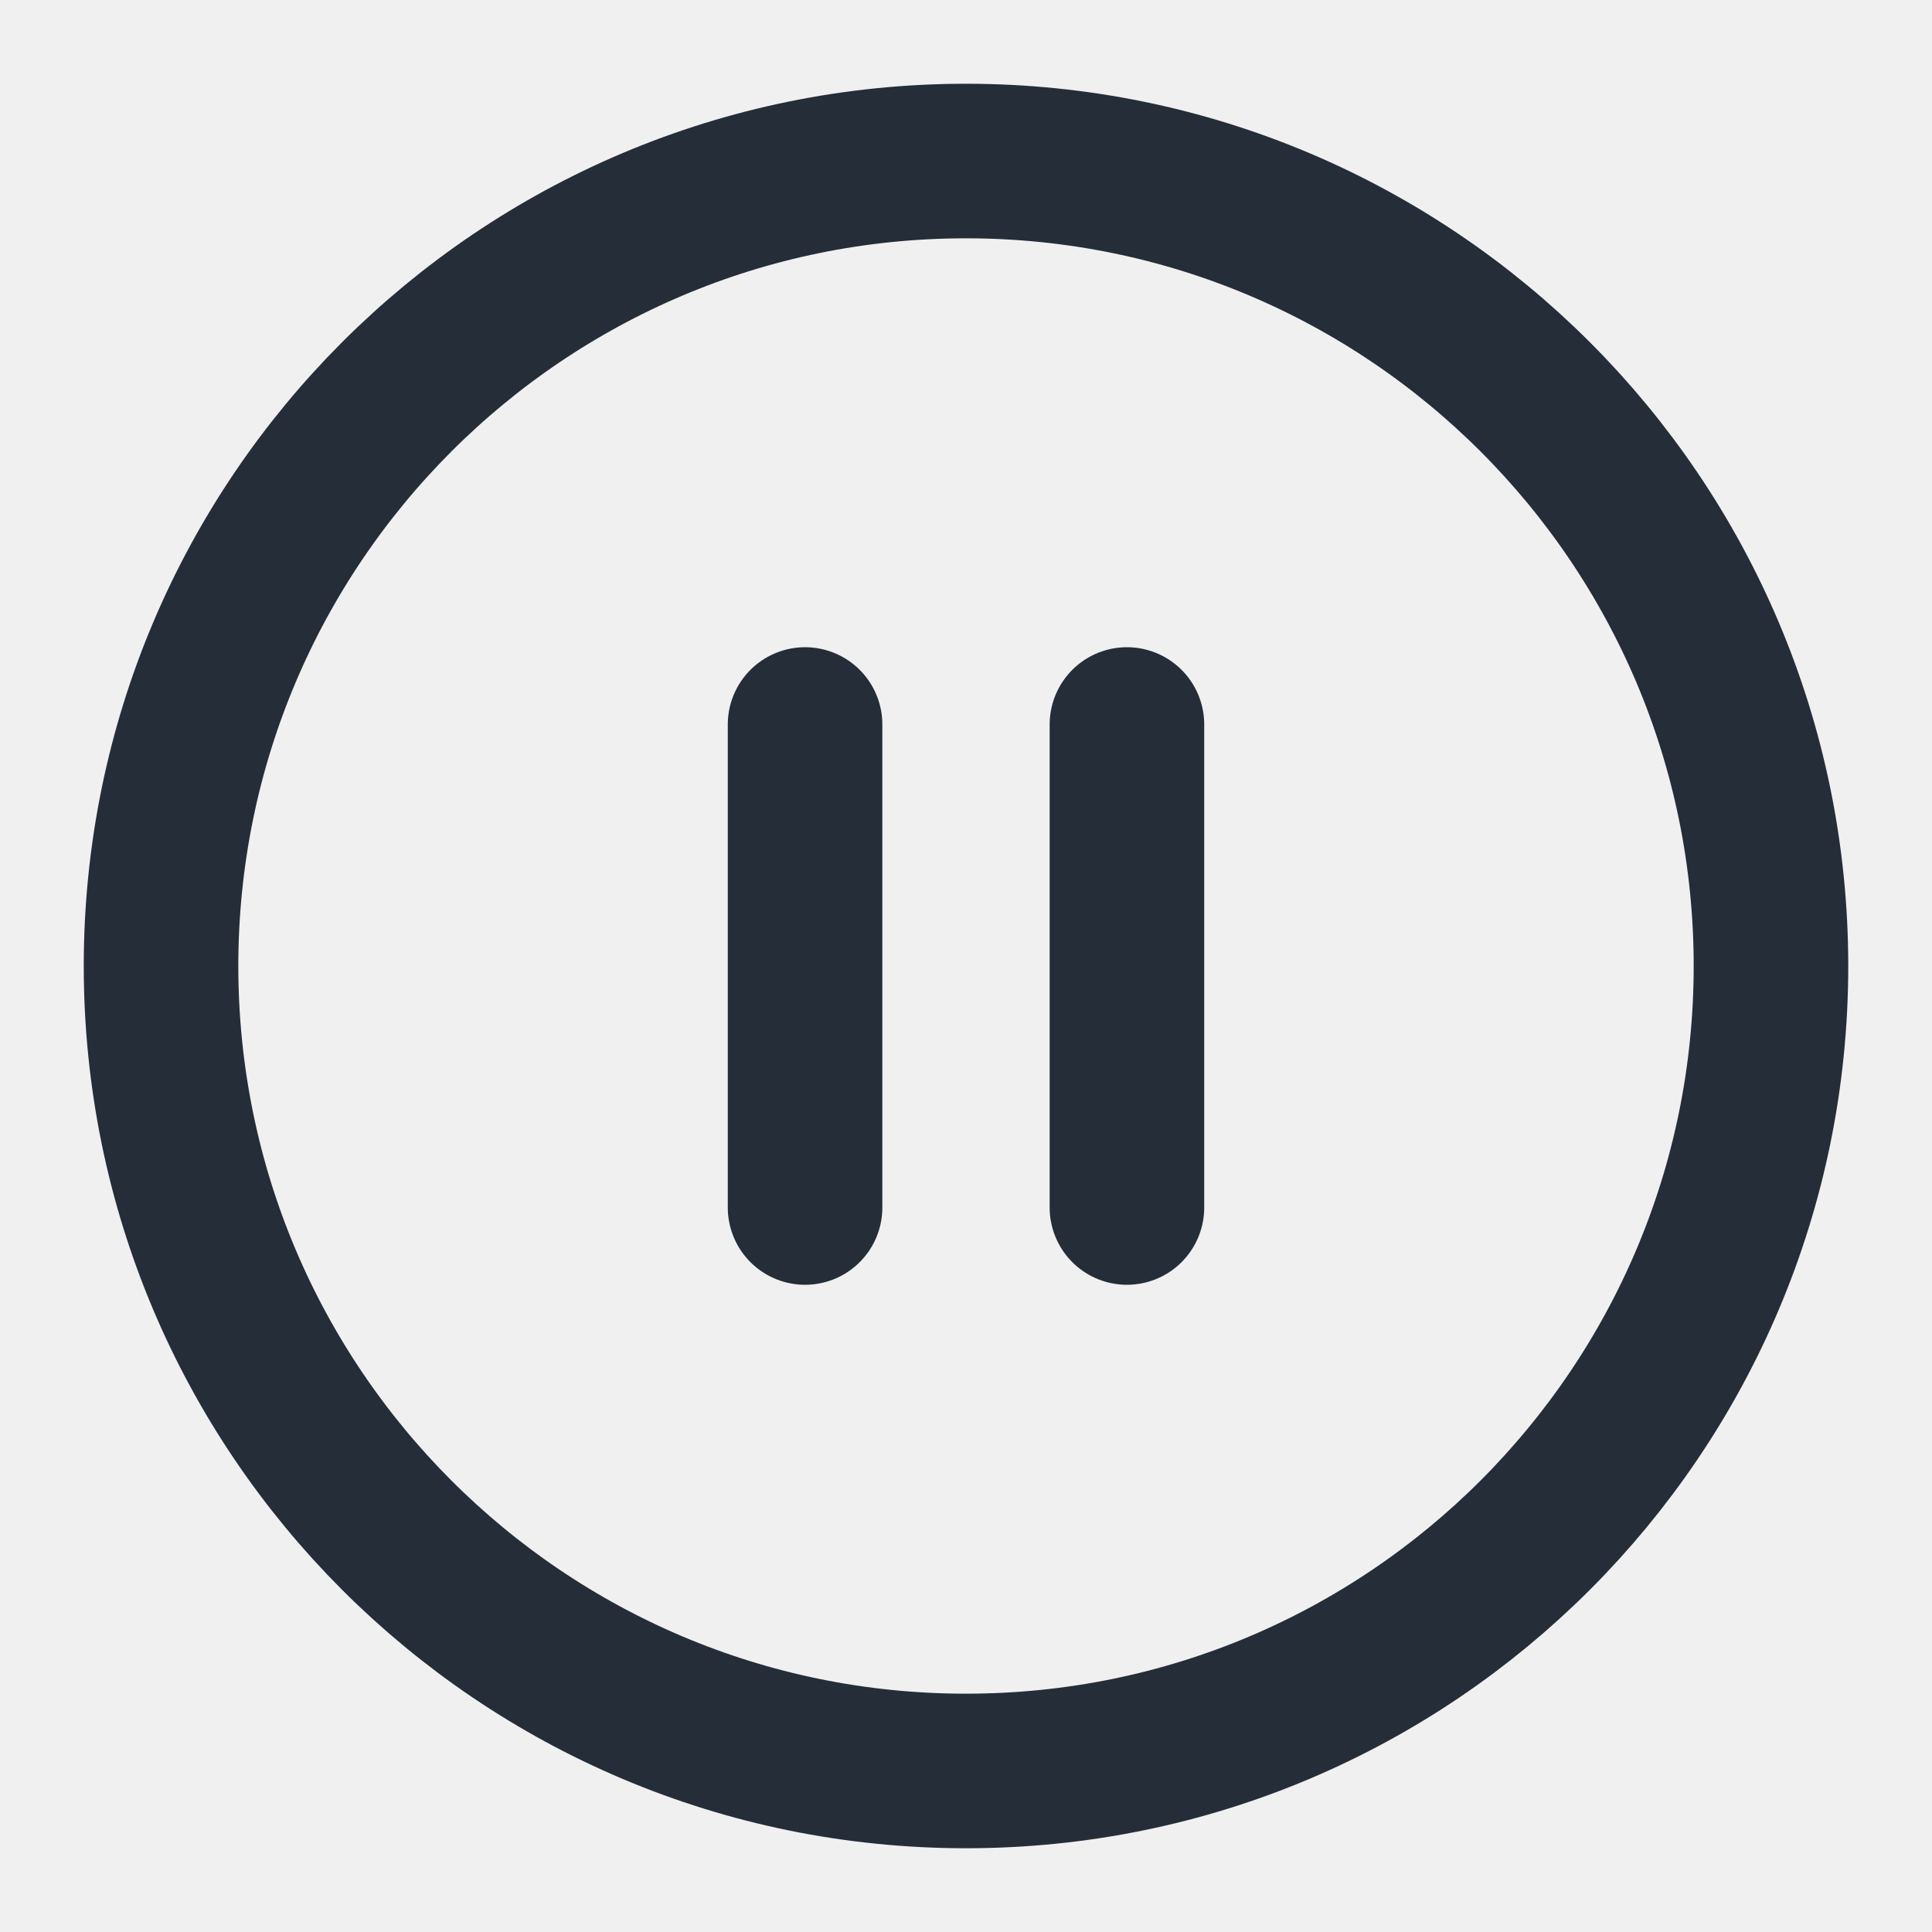
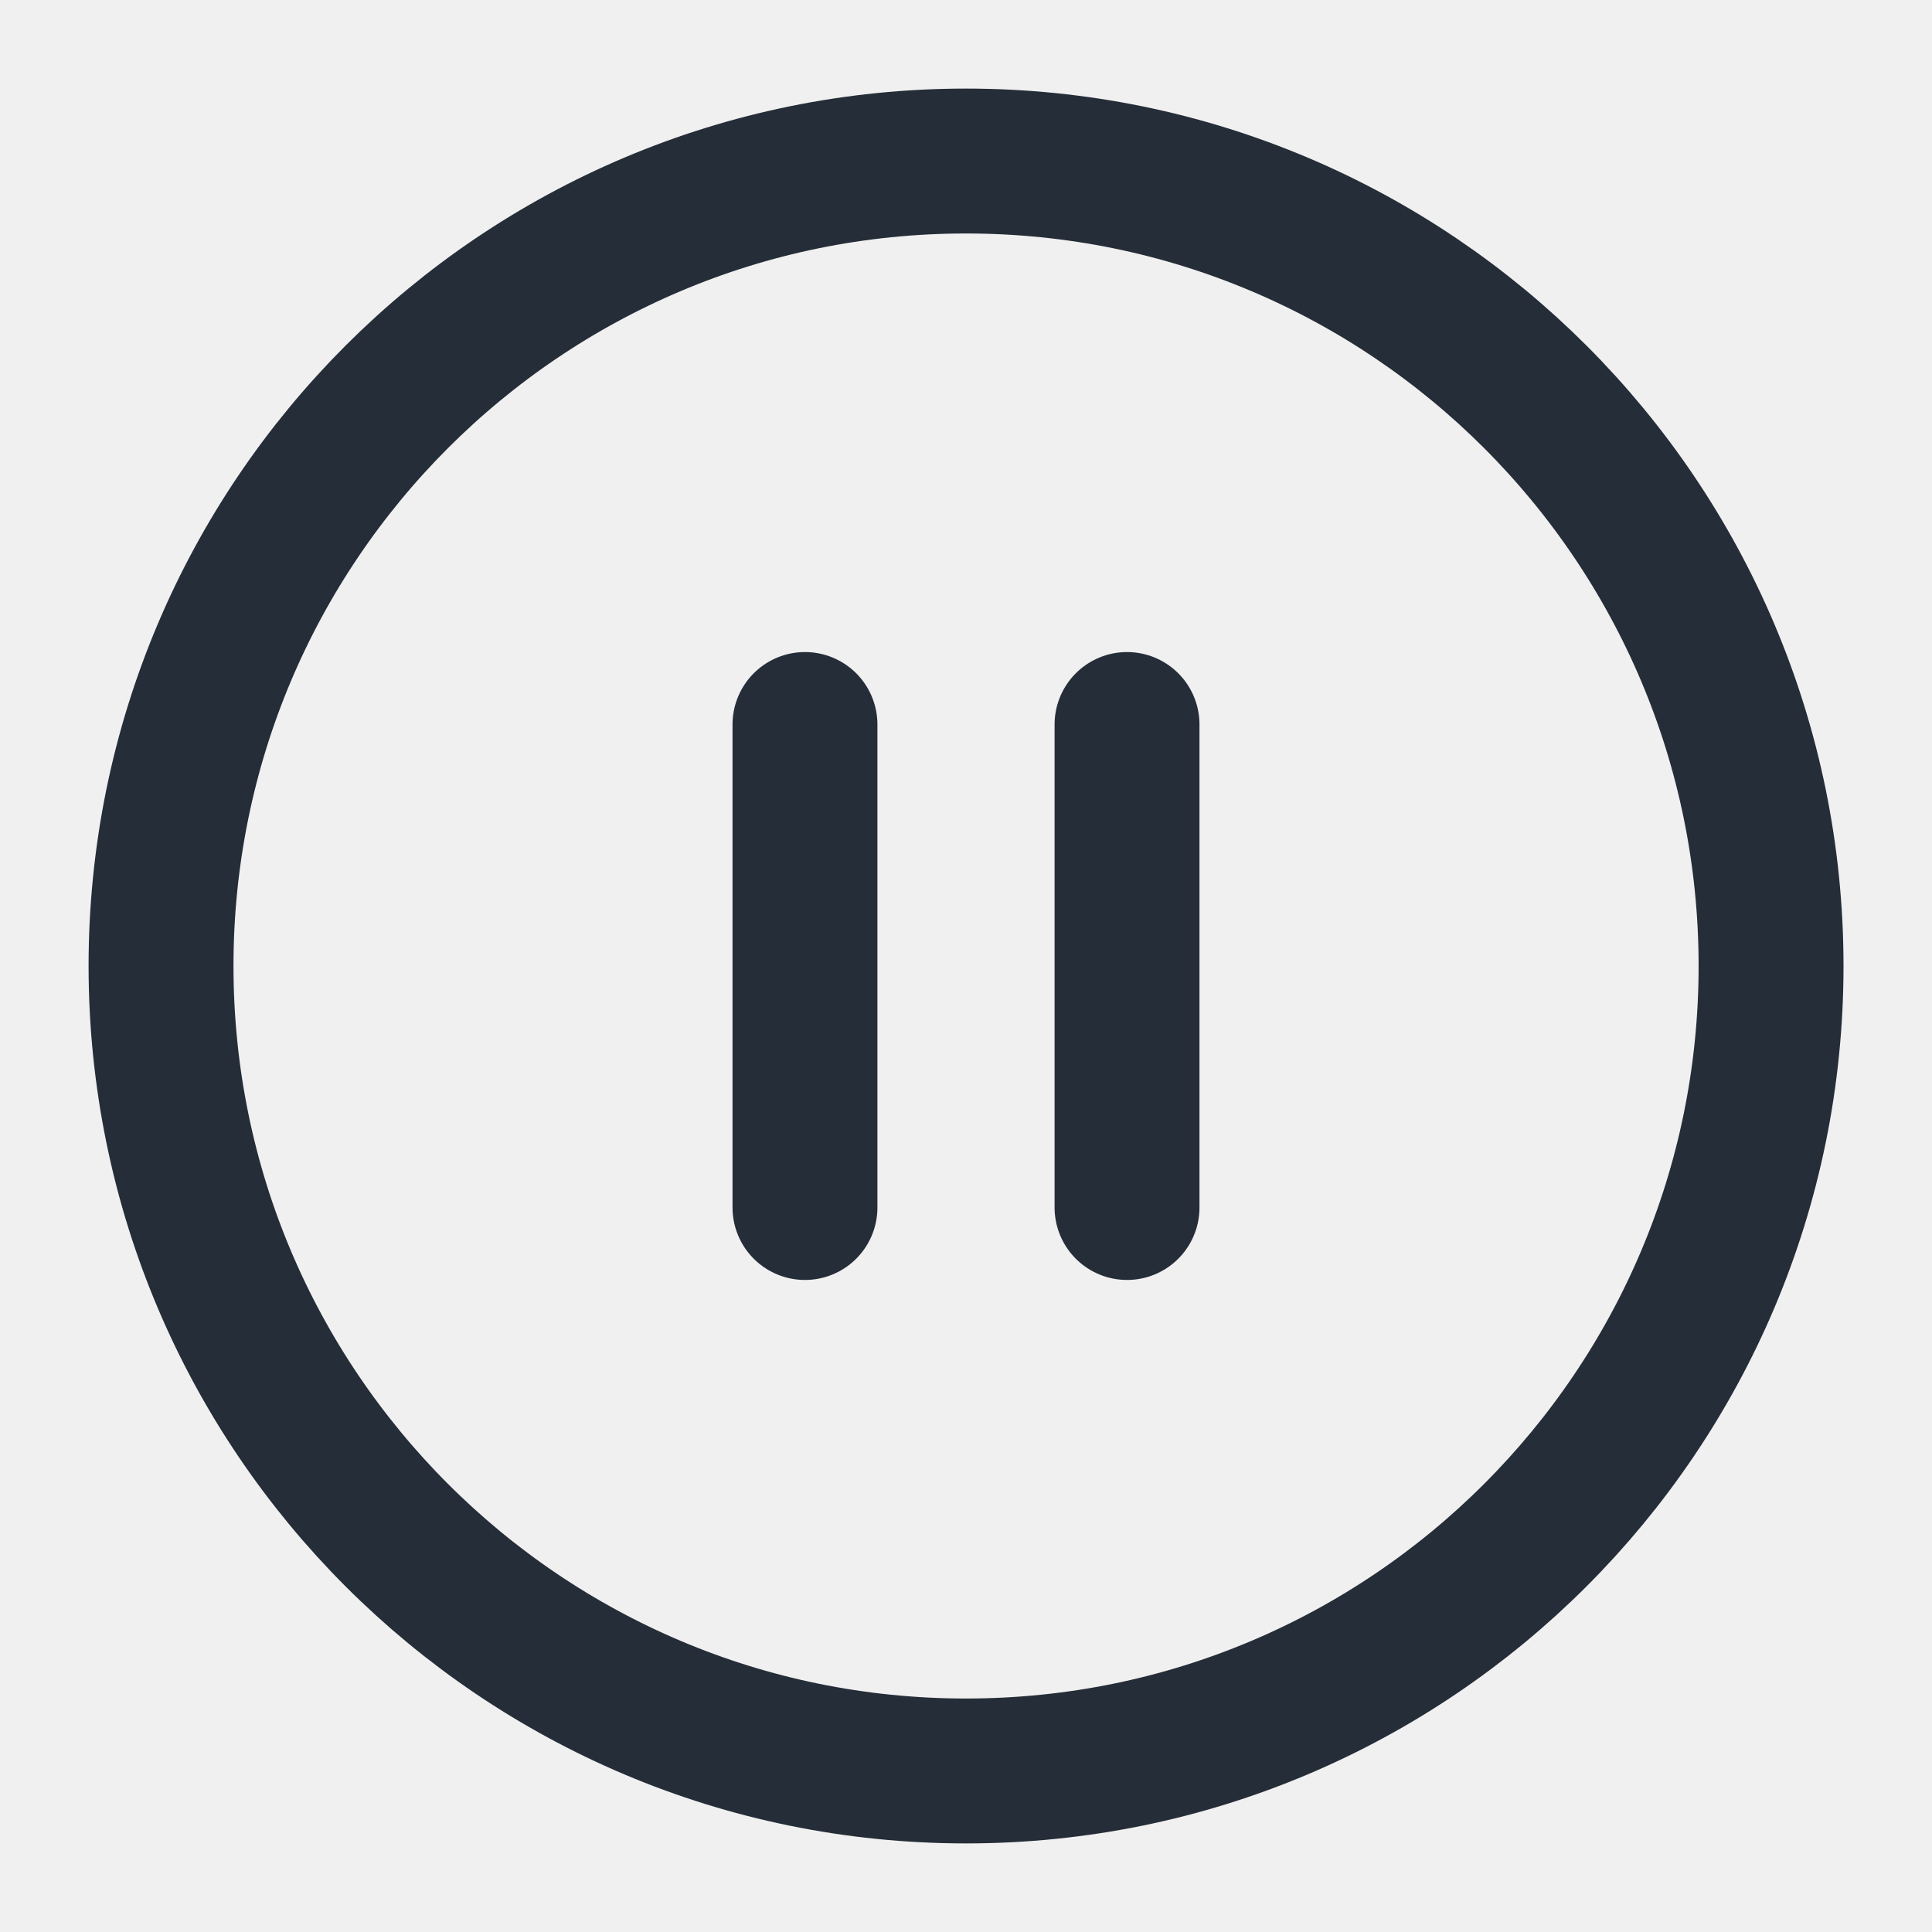
<svg xmlns="http://www.w3.org/2000/svg" width="20" height="20" viewBox="0 0 20 20" fill="none">
-   <g clip-path="url(#clip0_167_3140)">
-     <path d="M10 18.333C14.602 18.333 18.333 14.602 18.333 10C18.333 5.398 14.602 1.667 10 1.667C5.397 1.667 1.667 5.398 1.667 10C1.667 14.602 5.397 18.333 10 18.333Z" stroke="#252D38" stroke-width="1.6" stroke-linecap="round" stroke-linejoin="round" />
-     <path d="M8.334 12.5V7.5" stroke="#252D38" stroke-width="1.6" stroke-linecap="round" stroke-linejoin="round" />
-     <path d="M11.666 12.5V7.5" stroke="#252D38" stroke-width="1.6" stroke-linecap="round" stroke-linejoin="round" />
+   <g clip-path="url(#clip0_199_1877)">
+     <path d="M10 18.333C14.603 18.333 18.334 14.602 18.334 10C18.334 5.398 14.603 1.667 10 1.667C5.398 1.667 1.667 5.398 1.667 10C1.667 14.602 5.398 18.333 10 18.333Z" stroke="#252D38" stroke-width="1.5" stroke-linecap="round" stroke-linejoin="round" />
+     <path d="M8.333 12.5V7.5" stroke="#252D38" stroke-width="1.5" stroke-linecap="round" stroke-linejoin="round" />
+     <path d="M11.667 12.5V7.5" stroke="#252D38" stroke-width="1.5" stroke-linecap="round" stroke-linejoin="round" />
  </g>
  <defs>
-     <clipPath id="clip0_167_3140">
+     <clipPath id="clip0_199_1877">
      <rect width="20" height="20" fill="white" />
    </clipPath>
  </defs>
</svg>
